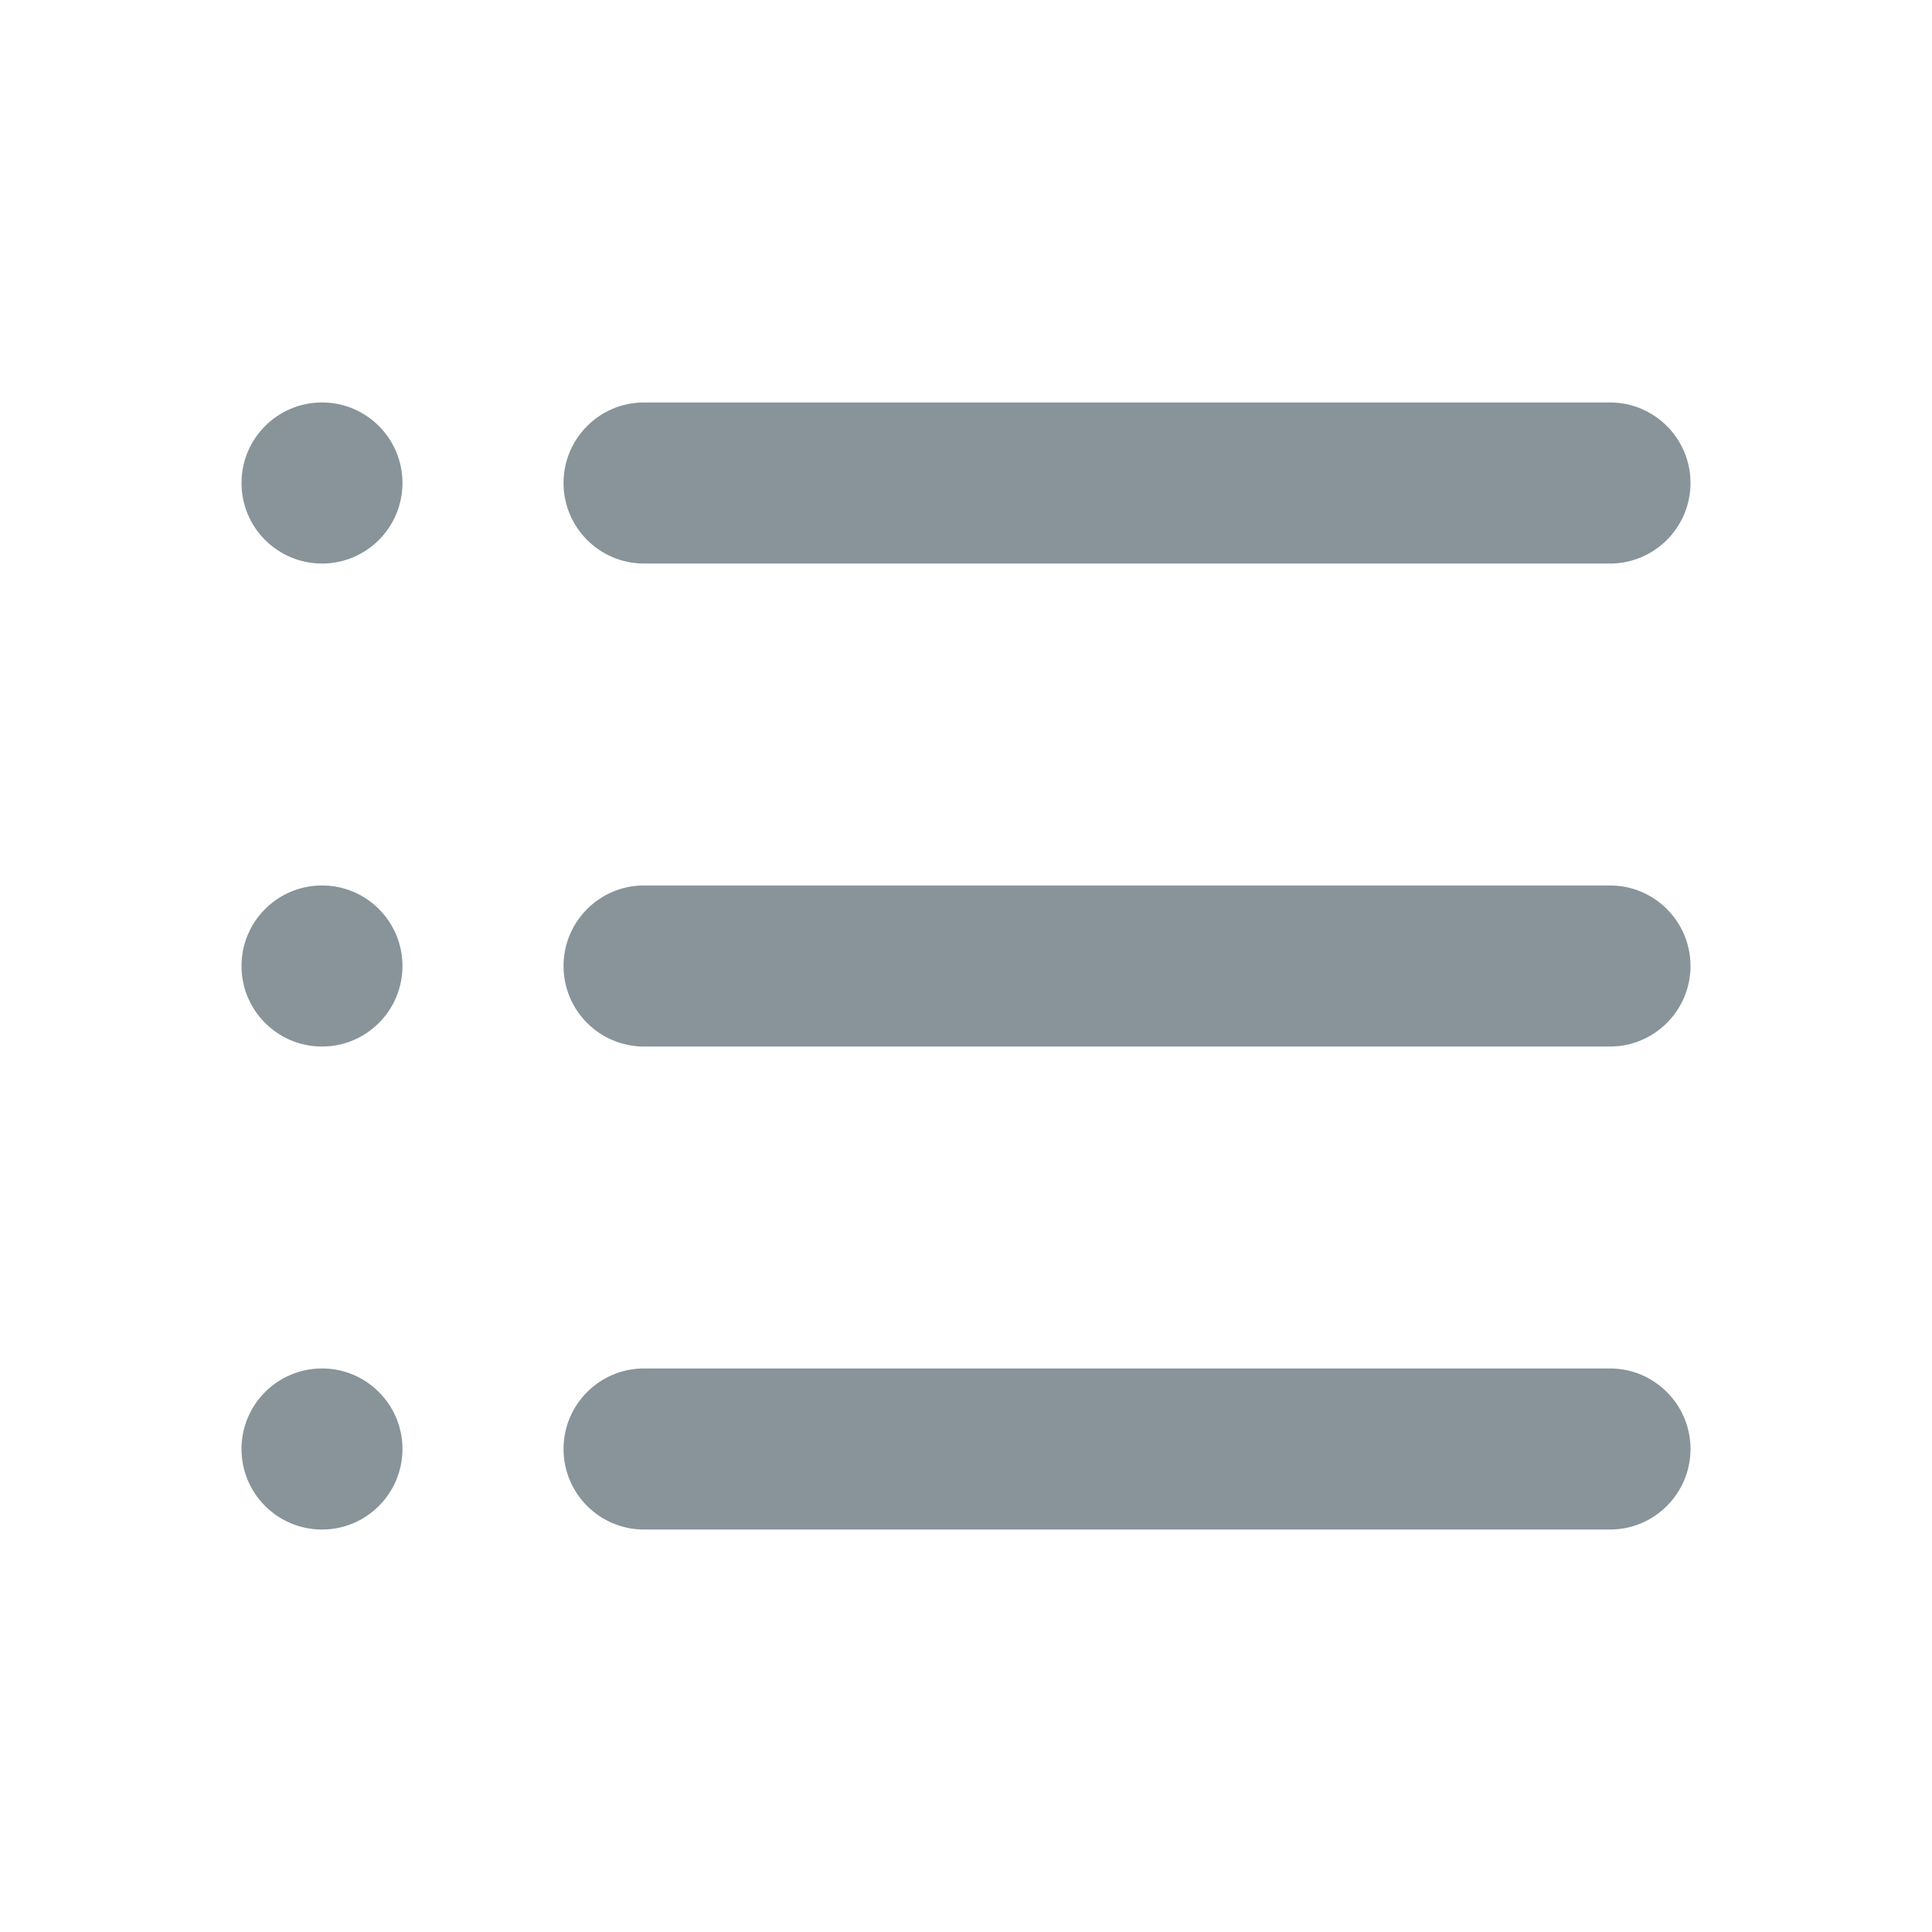
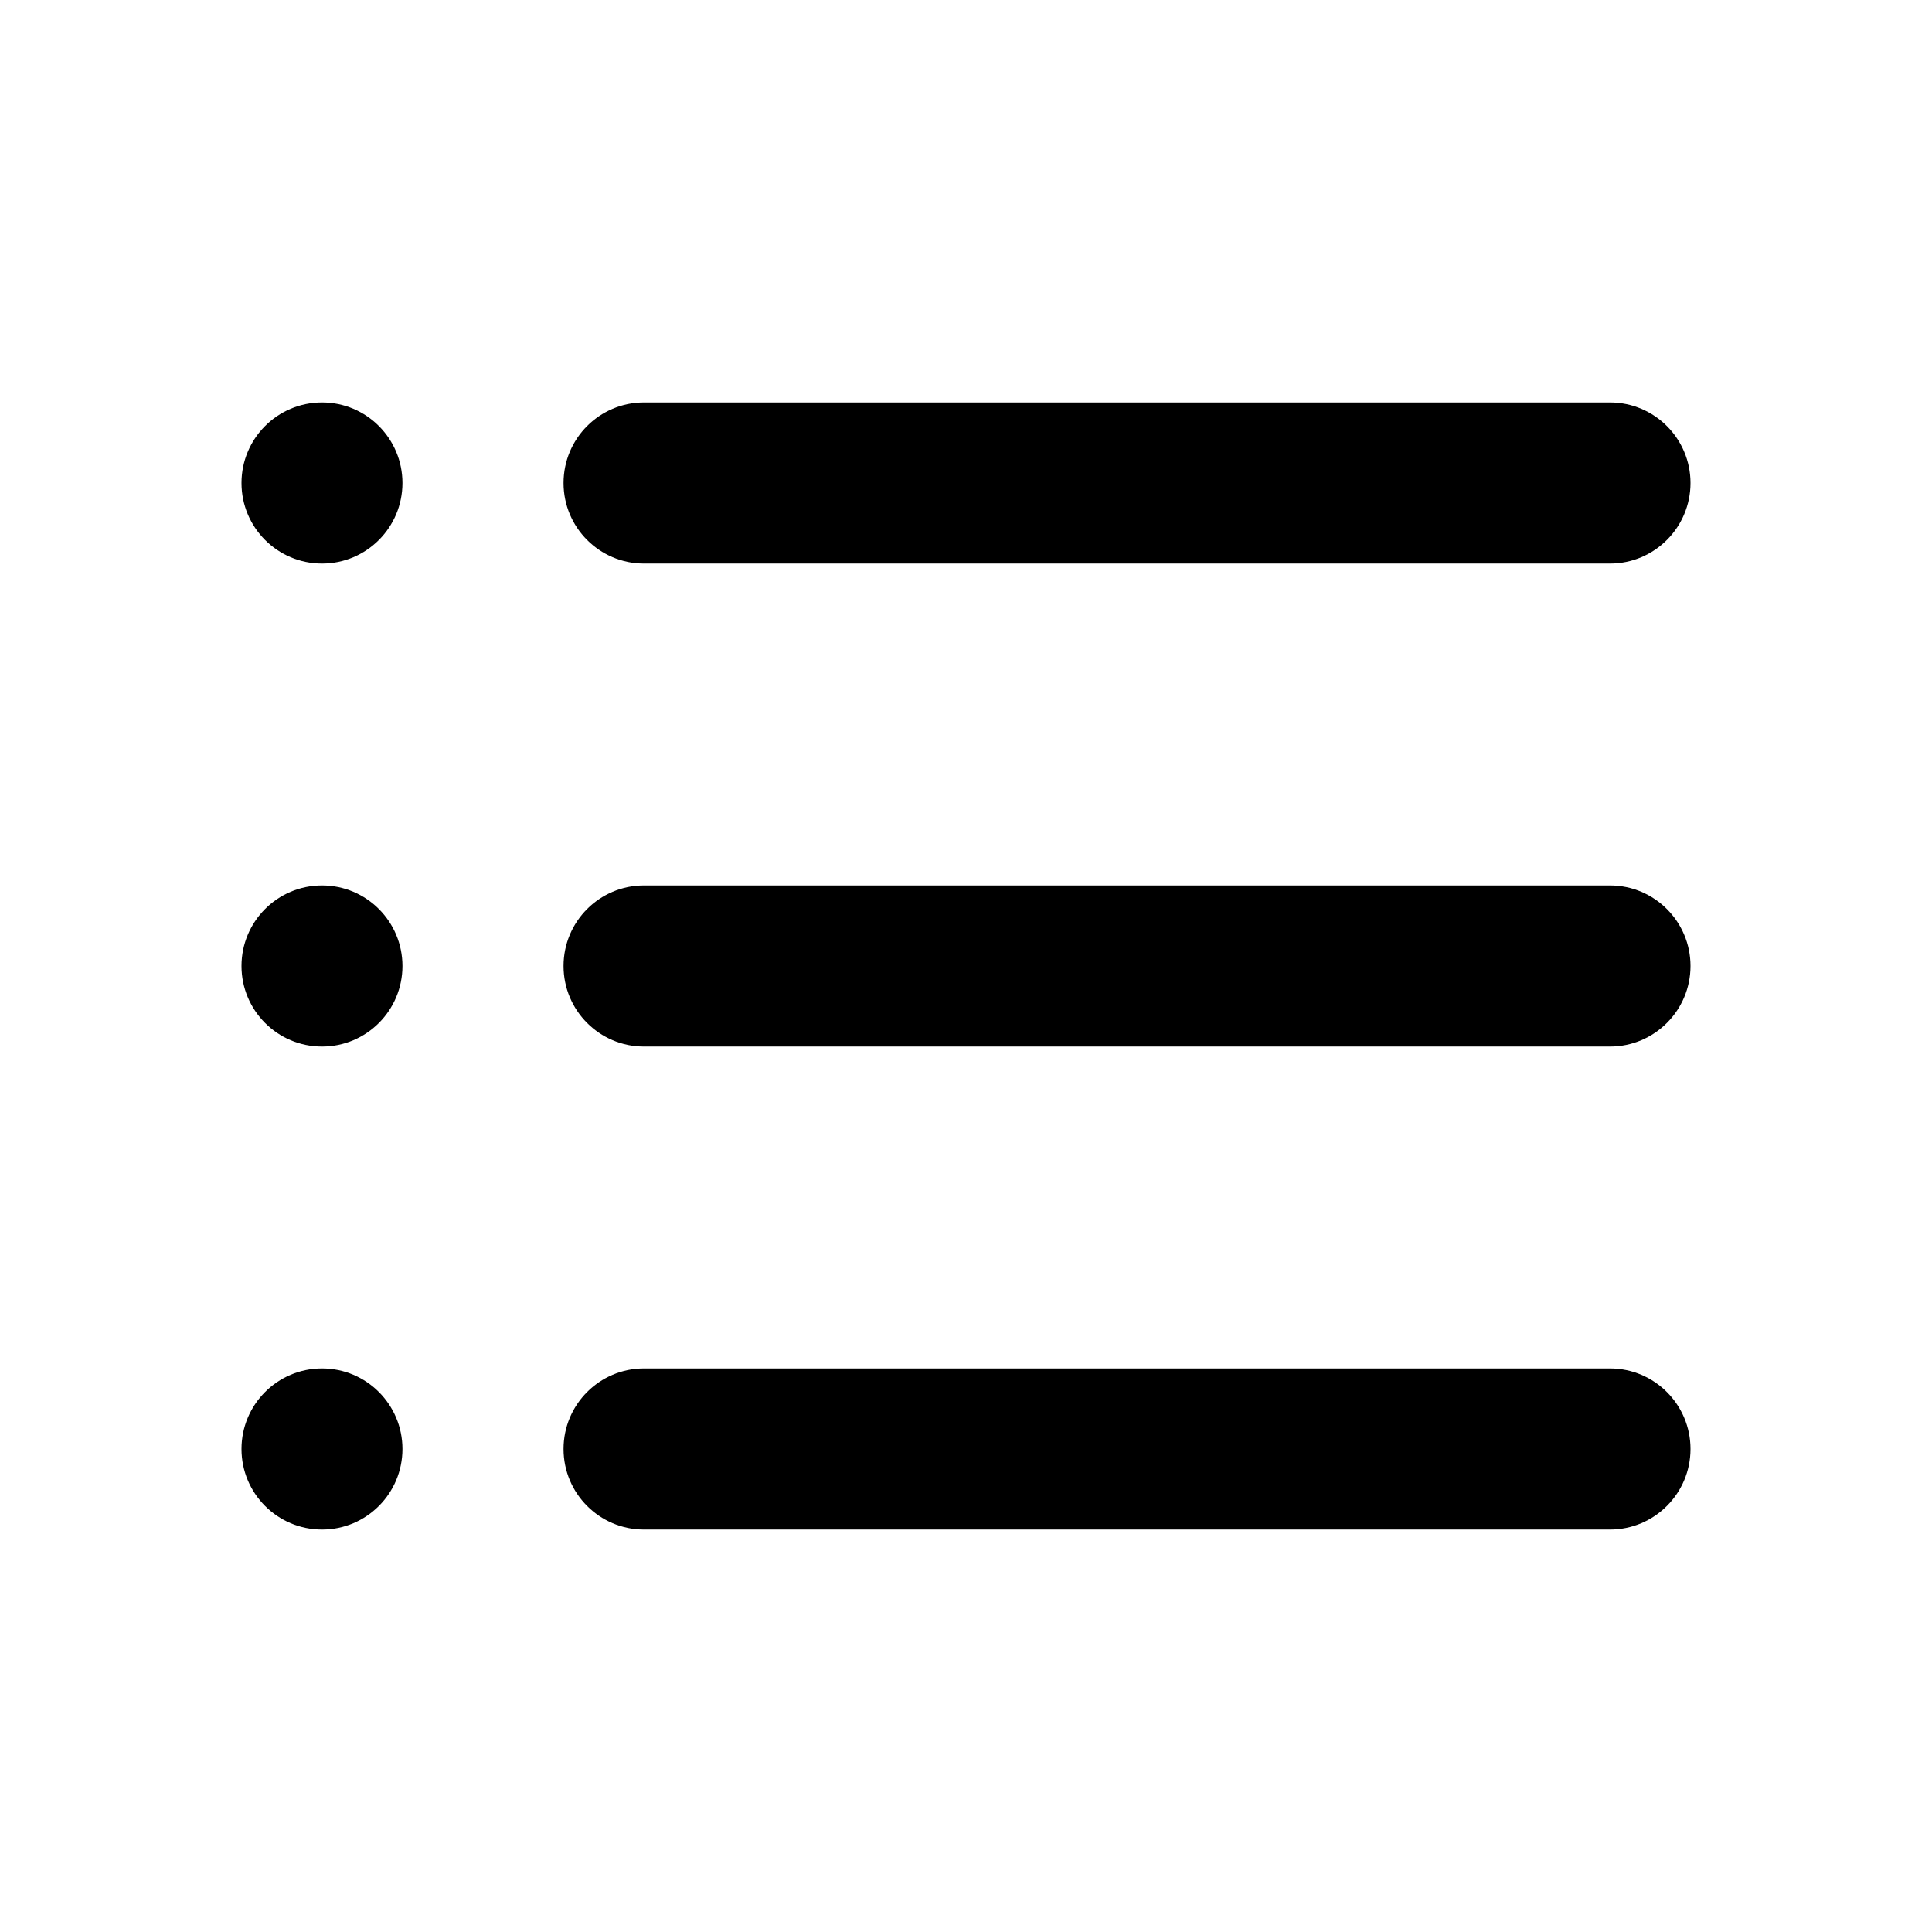
<svg xmlns="http://www.w3.org/2000/svg" width="16" height="16" viewBox="0 0 16 16" fill="none">
-   <path fill-rule="evenodd" clip-rule="evenodd" d="M13.333 3.333C13.701 3.333 14 3.632 14 4C14 4.368 13.701 4.667 13.333 4.667H5.333C4.965 4.667 4.667 4.368 4.667 4C4.667 3.632 4.965 3.333 5.333 3.333H13.333ZM14 8C14 7.632 13.701 7.333 13.333 7.333H5.333C4.965 7.333 4.667 7.632 4.667 8C4.667 8.368 4.965 8.667 5.333 8.667H13.333C13.701 8.667 14 8.368 14 8ZM14 12C14 11.632 13.701 11.333 13.333 11.333H5.333C4.965 11.333 4.667 11.632 4.667 12C4.667 12.368 4.965 12.667 5.333 12.667H13.333C13.701 12.667 14 12.368 14 12ZM2 12C2 12.368 2.298 12.667 2.667 12.667C3.035 12.667 3.333 12.368 3.333 12C3.333 11.632 3.035 11.333 2.667 11.333C2.298 11.333 2 11.632 2 12ZM2.667 8.667C2.298 8.667 2 8.368 2 8C2 7.632 2.298 7.333 2.667 7.333C3.035 7.333 3.333 7.632 3.333 8C3.333 8.368 3.035 8.667 2.667 8.667ZM2 4C2 4.368 2.298 4.667 2.667 4.667C3.035 4.667 3.333 4.368 3.333 4C3.333 3.632 3.035 3.333 2.667 3.333C2.298 3.333 2 3.632 2 4Z" fill="#889499" />
+   <path fill-rule="evenodd" clip-rule="evenodd" d="M13.333 3.333C13.701 3.333 14 3.632 14 4C14 4.368 13.701 4.667 13.333 4.667H5.333C4.965 4.667 4.667 4.368 4.667 4C4.667 3.632 4.965 3.333 5.333 3.333H13.333ZM14 8C14 7.632 13.701 7.333 13.333 7.333H5.333C4.965 7.333 4.667 7.632 4.667 8C4.667 8.368 4.965 8.667 5.333 8.667H13.333C13.701 8.667 14 8.368 14 8ZM14 12C14 11.632 13.701 11.333 13.333 11.333H5.333C4.965 11.333 4.667 11.632 4.667 12C4.667 12.368 4.965 12.667 5.333 12.667H13.333C13.701 12.667 14 12.368 14 12ZM2 12C2 12.368 2.298 12.667 2.667 12.667C3.035 12.667 3.333 12.368 3.333 12C3.333 11.632 3.035 11.333 2.667 11.333C2.298 11.333 2 11.632 2 12ZM2.667 8.667C2.298 8.667 2 8.368 2 8C2 7.632 2.298 7.333 2.667 7.333C3.035 7.333 3.333 7.632 3.333 8C3.333 8.368 3.035 8.667 2.667 8.667ZM2 4C2 4.368 2.298 4.667 2.667 4.667C3.035 4.667 3.333 4.368 3.333 4C3.333 3.632 3.035 3.333 2.667 3.333C2.298 3.333 2 3.632 2 4Z" fill="currentColor" />
</svg>
